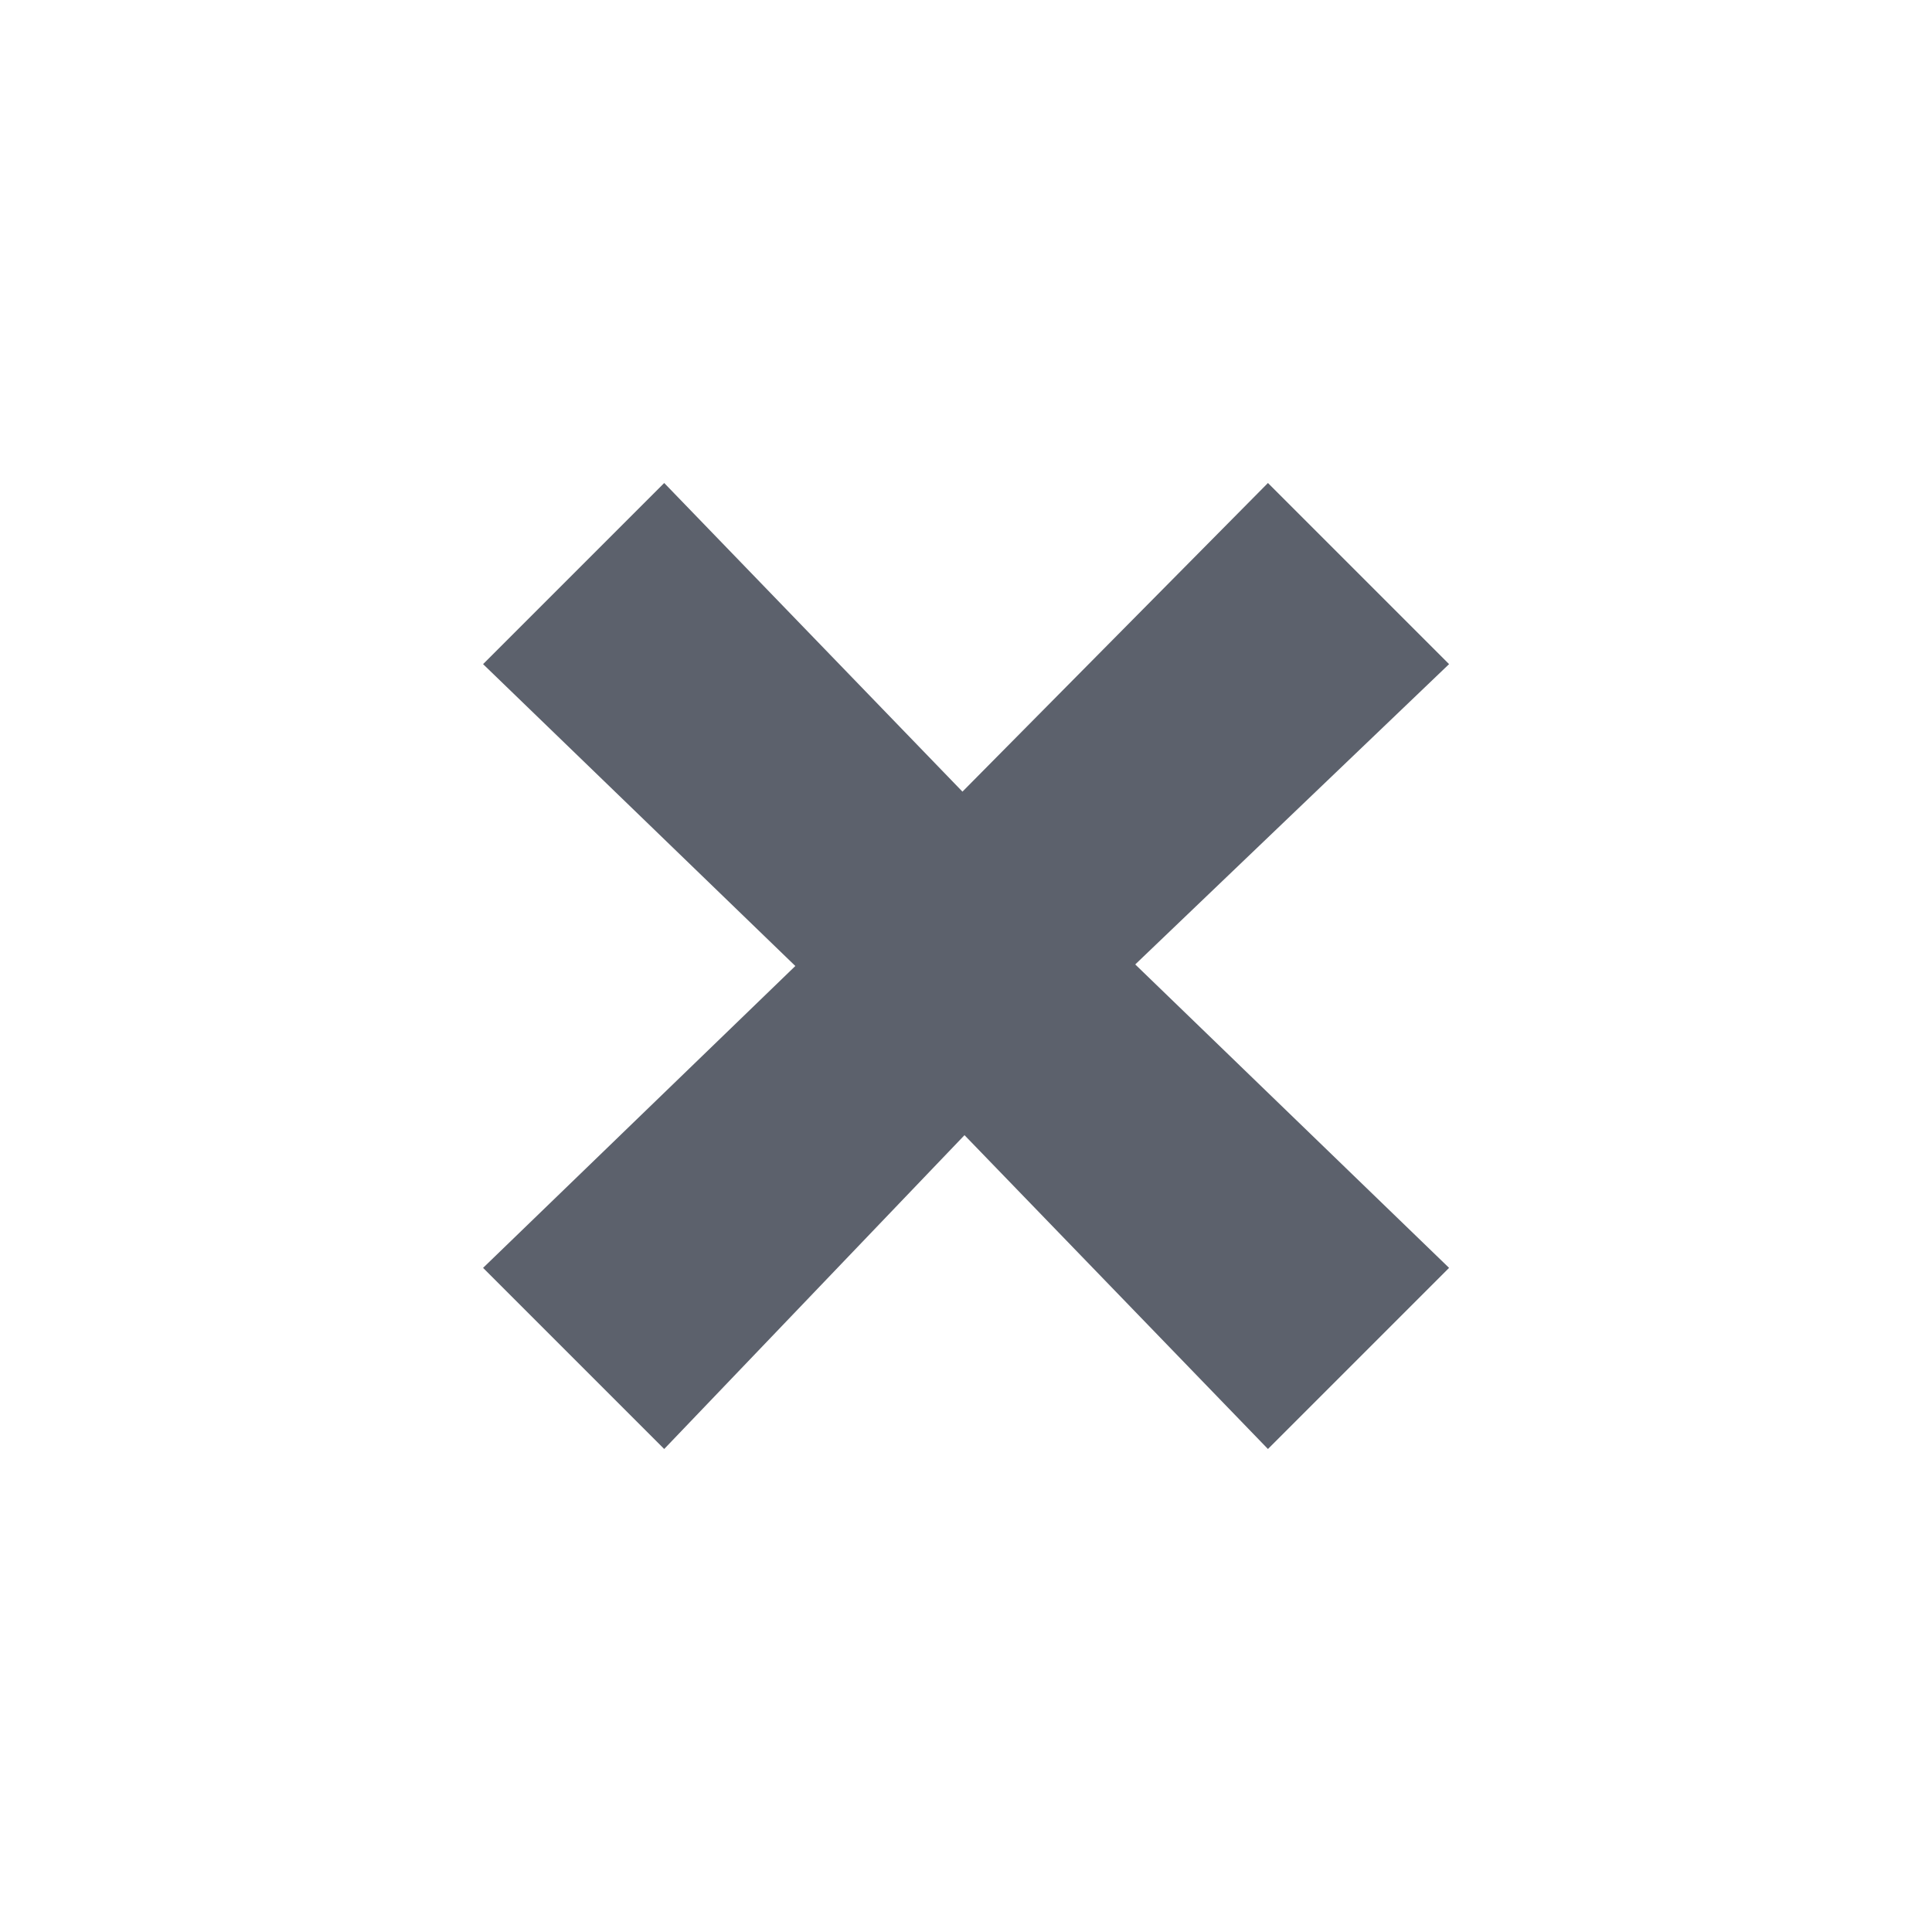
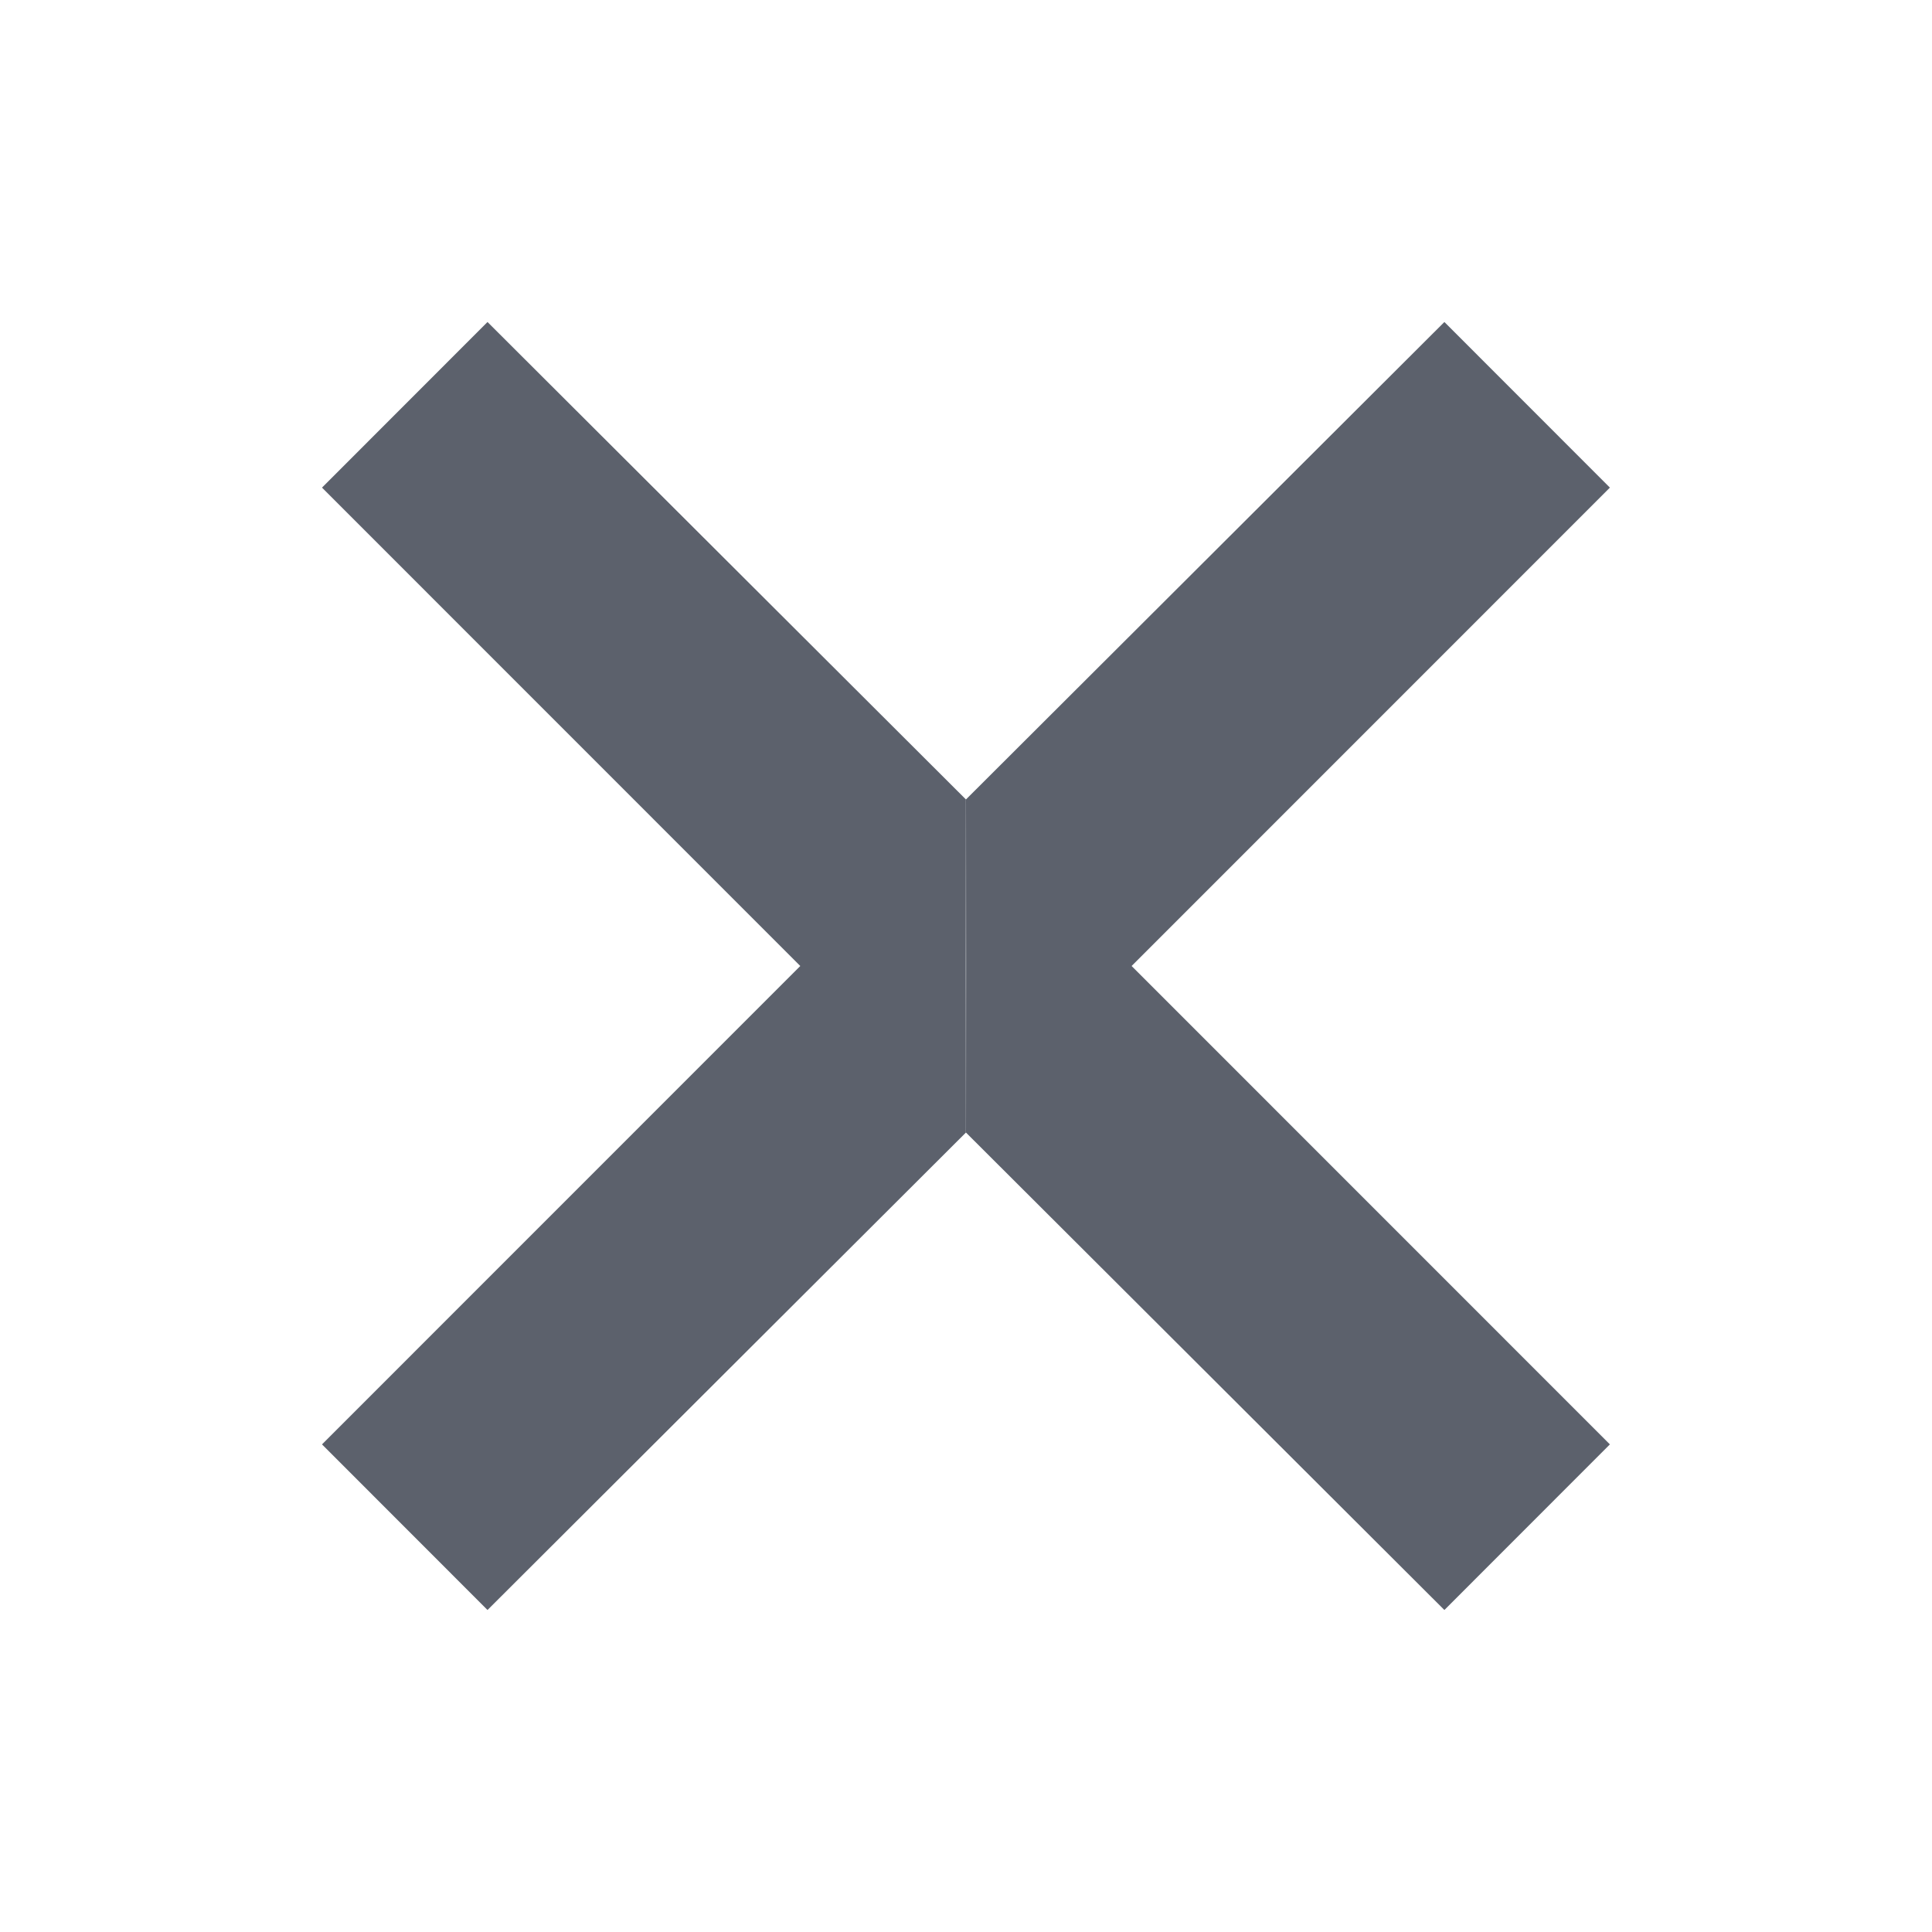
- <svg xmlns="http://www.w3.org/2000/svg" version="1.1" viewBox="0 0 16 16">
+ <svg xmlns="http://www.w3.org/2000/svg" width="18" height="18" version="1.1" viewBox="0 0 18 18">
  <defs>
-     <style id="current-color-scheme" type="text/css">
-    .ColorScheme-Text { color:#5c616c; } .ColorScheme-Highlight { color:#5294e2; }
-   </style>
+     <style id="current-color-scheme" type="text/css">.ColorScheme-Text { color:#5c616c; } .ColorScheme-Highlight { color:#5294e2; }</style>
  </defs>
-   <g transform="translate(-273.0004,-188)">
-     <path d="m280.971 194.556 2.53-2.556 1.5 1.5-2.599 2.487 2.599 2.513-1.5 1.5-2.513-2.599-2.487 2.599-1.5-1.5 2.586-2.5-2.586-2.5 1.5-1.5 2.47 2.556z" class="ColorScheme-Text" fill="currentColor" />
-   </g>
+   <path class="ColorScheme-Text" d="m9 10.551-4.458 4.449-1.542-1.543 4.456-4.457h1.545m-0.002 1.551 4.458 4.449 1.542-1.543-4.456-4.457h-1.545m0.002-1.551-4.458-4.449-1.542 1.543 4.456 4.457h1.545m-0.002-1.551 4.458-4.449 1.542 1.543-4.456 4.457h-1.545" fill="currentColor" />
</svg>
